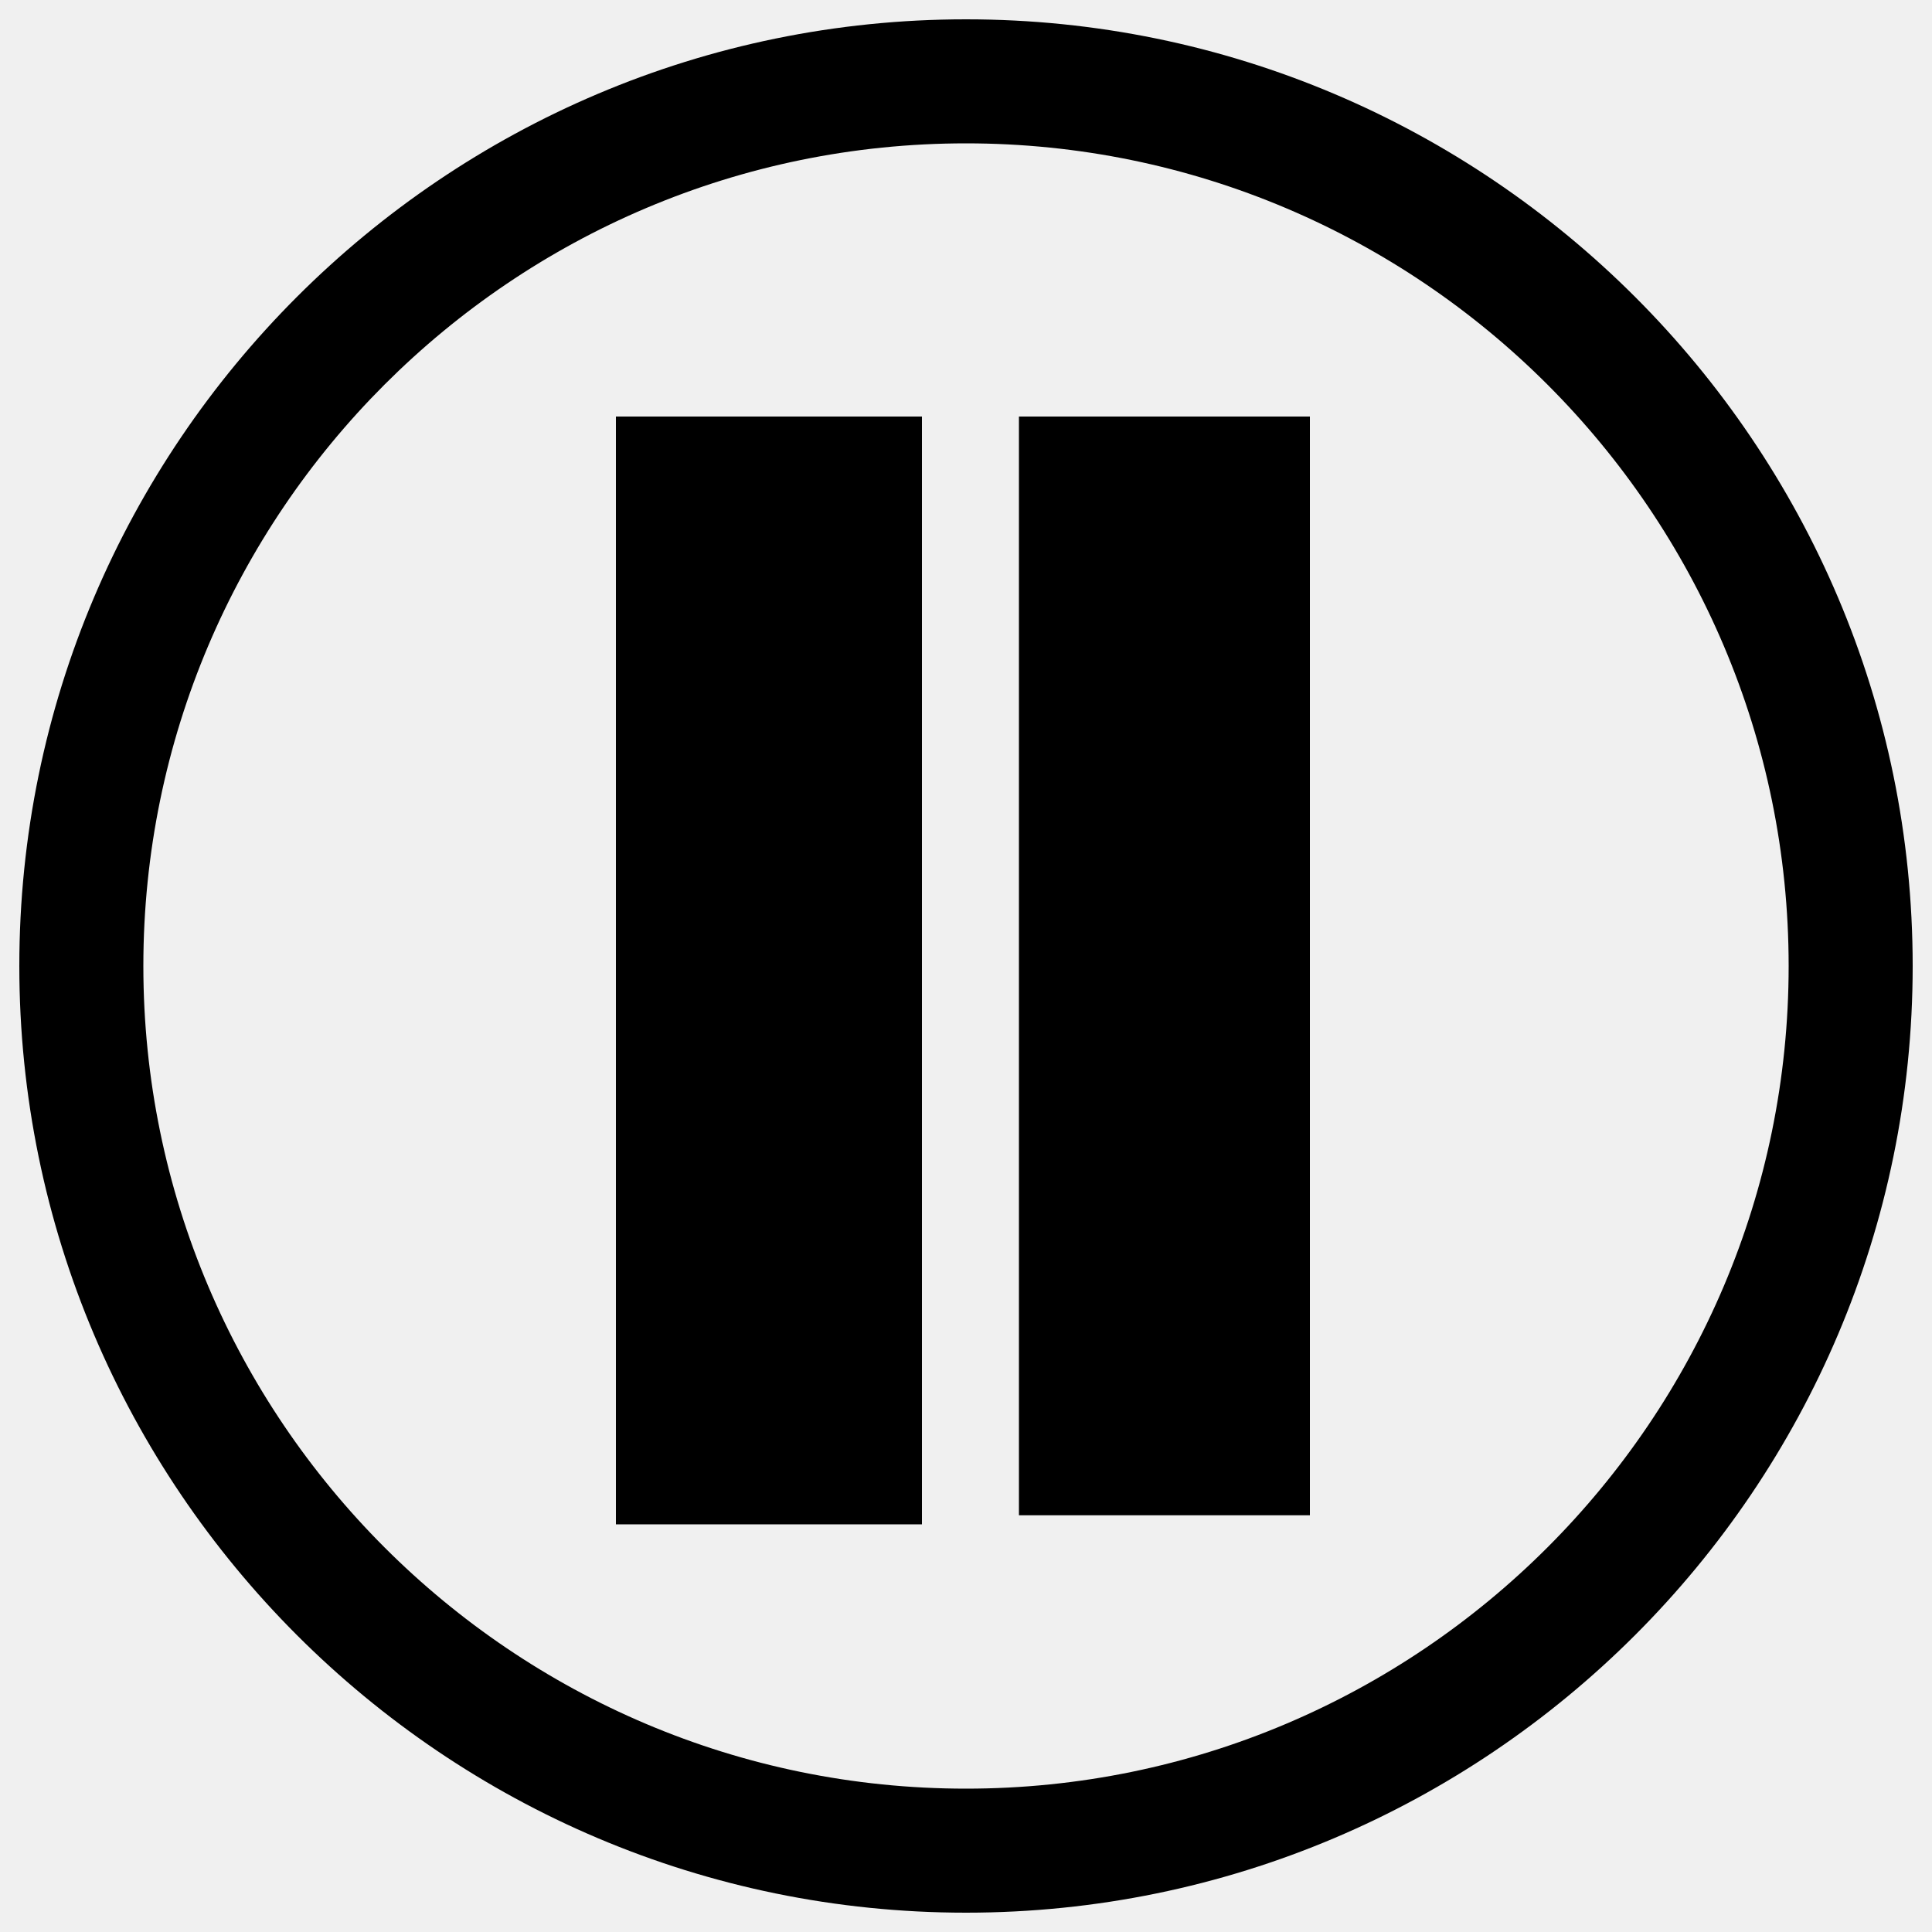
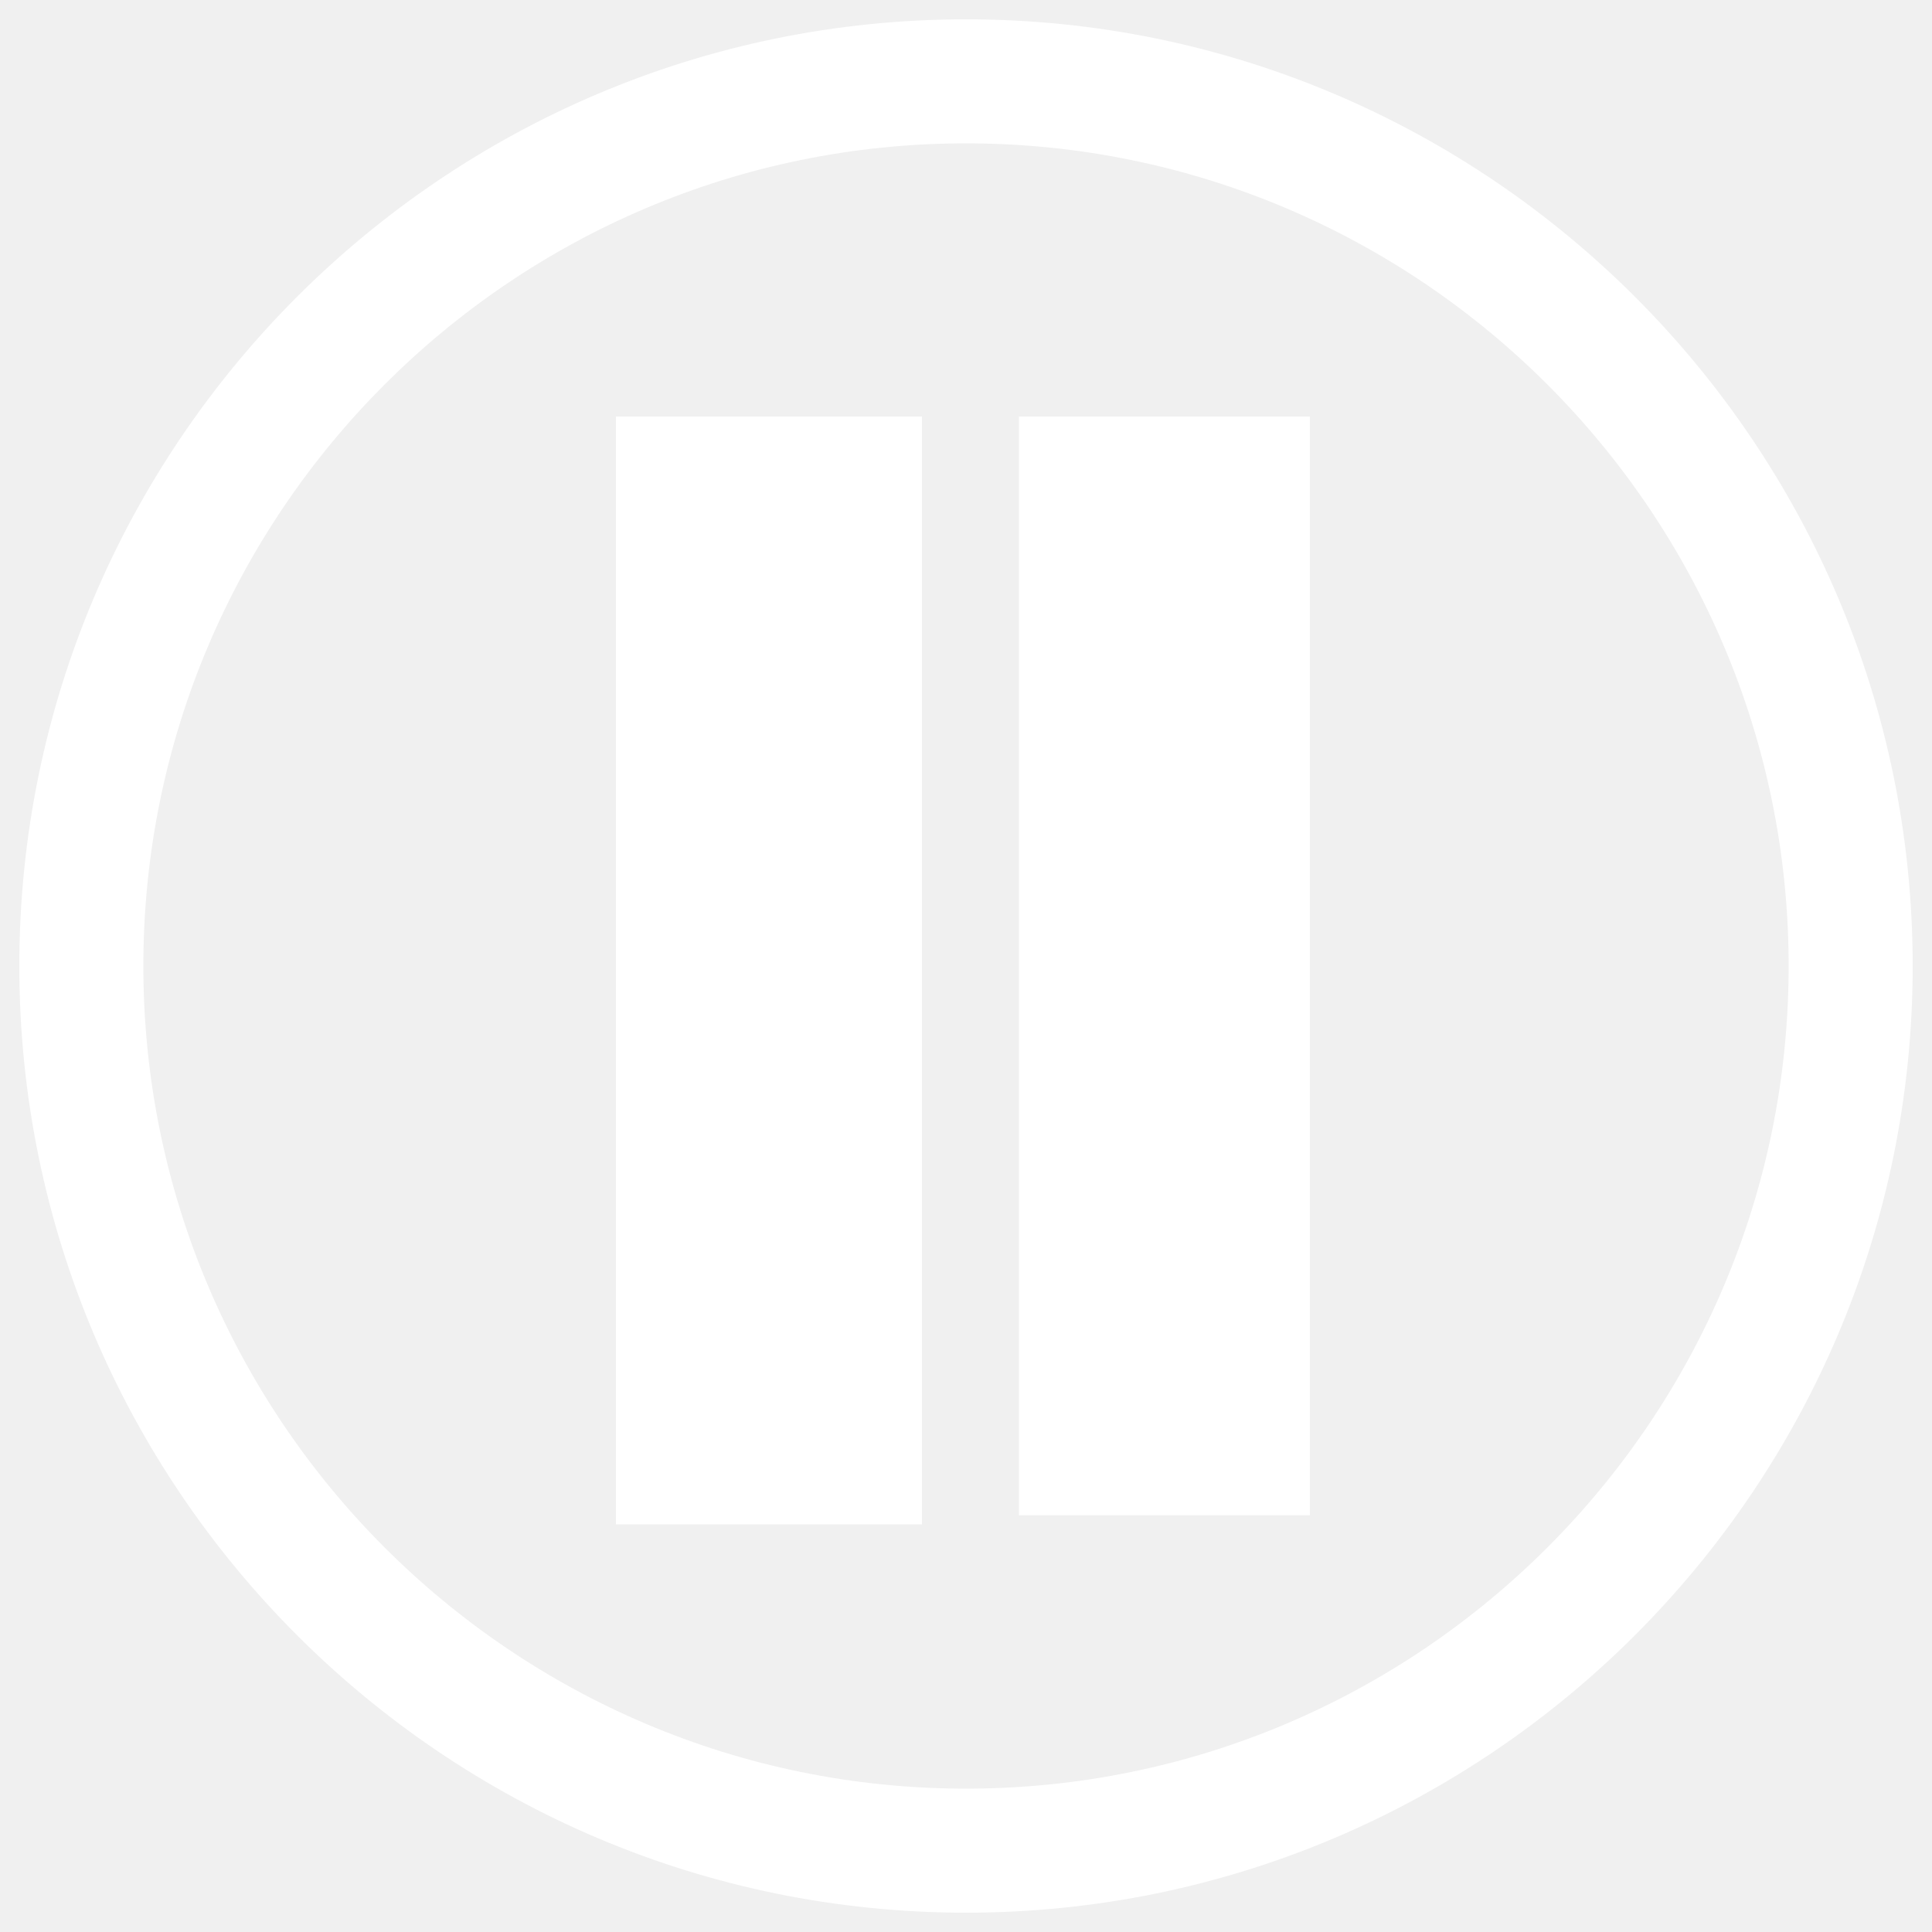
- <svg xmlns="http://www.w3.org/2000/svg" viewBox="0 0 500 500">
-   <g id="inactivate-action">
-     <g id="inactivateIcon">
-       <path id="ring" d="M250,5C114.9,5,5,114.9,5,250S114.9,495,250,495,495,385.1,495,250,385.1,5,250,5Zm0,457.9C132.6,462.9,37.1,367.4,37.1,250S132.6,37.1,250,37.1,462.9,132.6,462.9,250,367.4,462.9,250,462.9Z" />
-       <polyline id="verticalLine2" points="172.3 394.5 238.6 394.5 238.6 110.9 238.6 107.8 236.3 107.8 159.4 107.8 159.4 394.5" />
-       <rect id="verticalLine1" x="263.7" y="107.8" width="75.3" height="284.35" />
-     </g>
-   </g>
+ <svg xmlns="http://www.w3.org/2000/svg" viewBox="0 0 500 500" width="500" height="500" fill="#ffffff">
+   <path d="M250 5C114.9 5 5 114.9 5 250s109.9 245 245 245 245-109.9 245-245S385.1 5 250 5zm0 457.9c-117.4 0-212.9-95.5-212.9-212.9S132.6 37.1 250 37.1 462.9 132.6 462.9 250 367.4 462.9 250 462.9z" />
+   <polyline points="172.3 394.5 238.6 394.5 238.6 110.9 238.6 107.8 236.3 107.8 159.4 107.8 159.4 394.5" />
+   <rect x="263.7" y="107.8" width="75.3" height="284.35" />
</svg>
